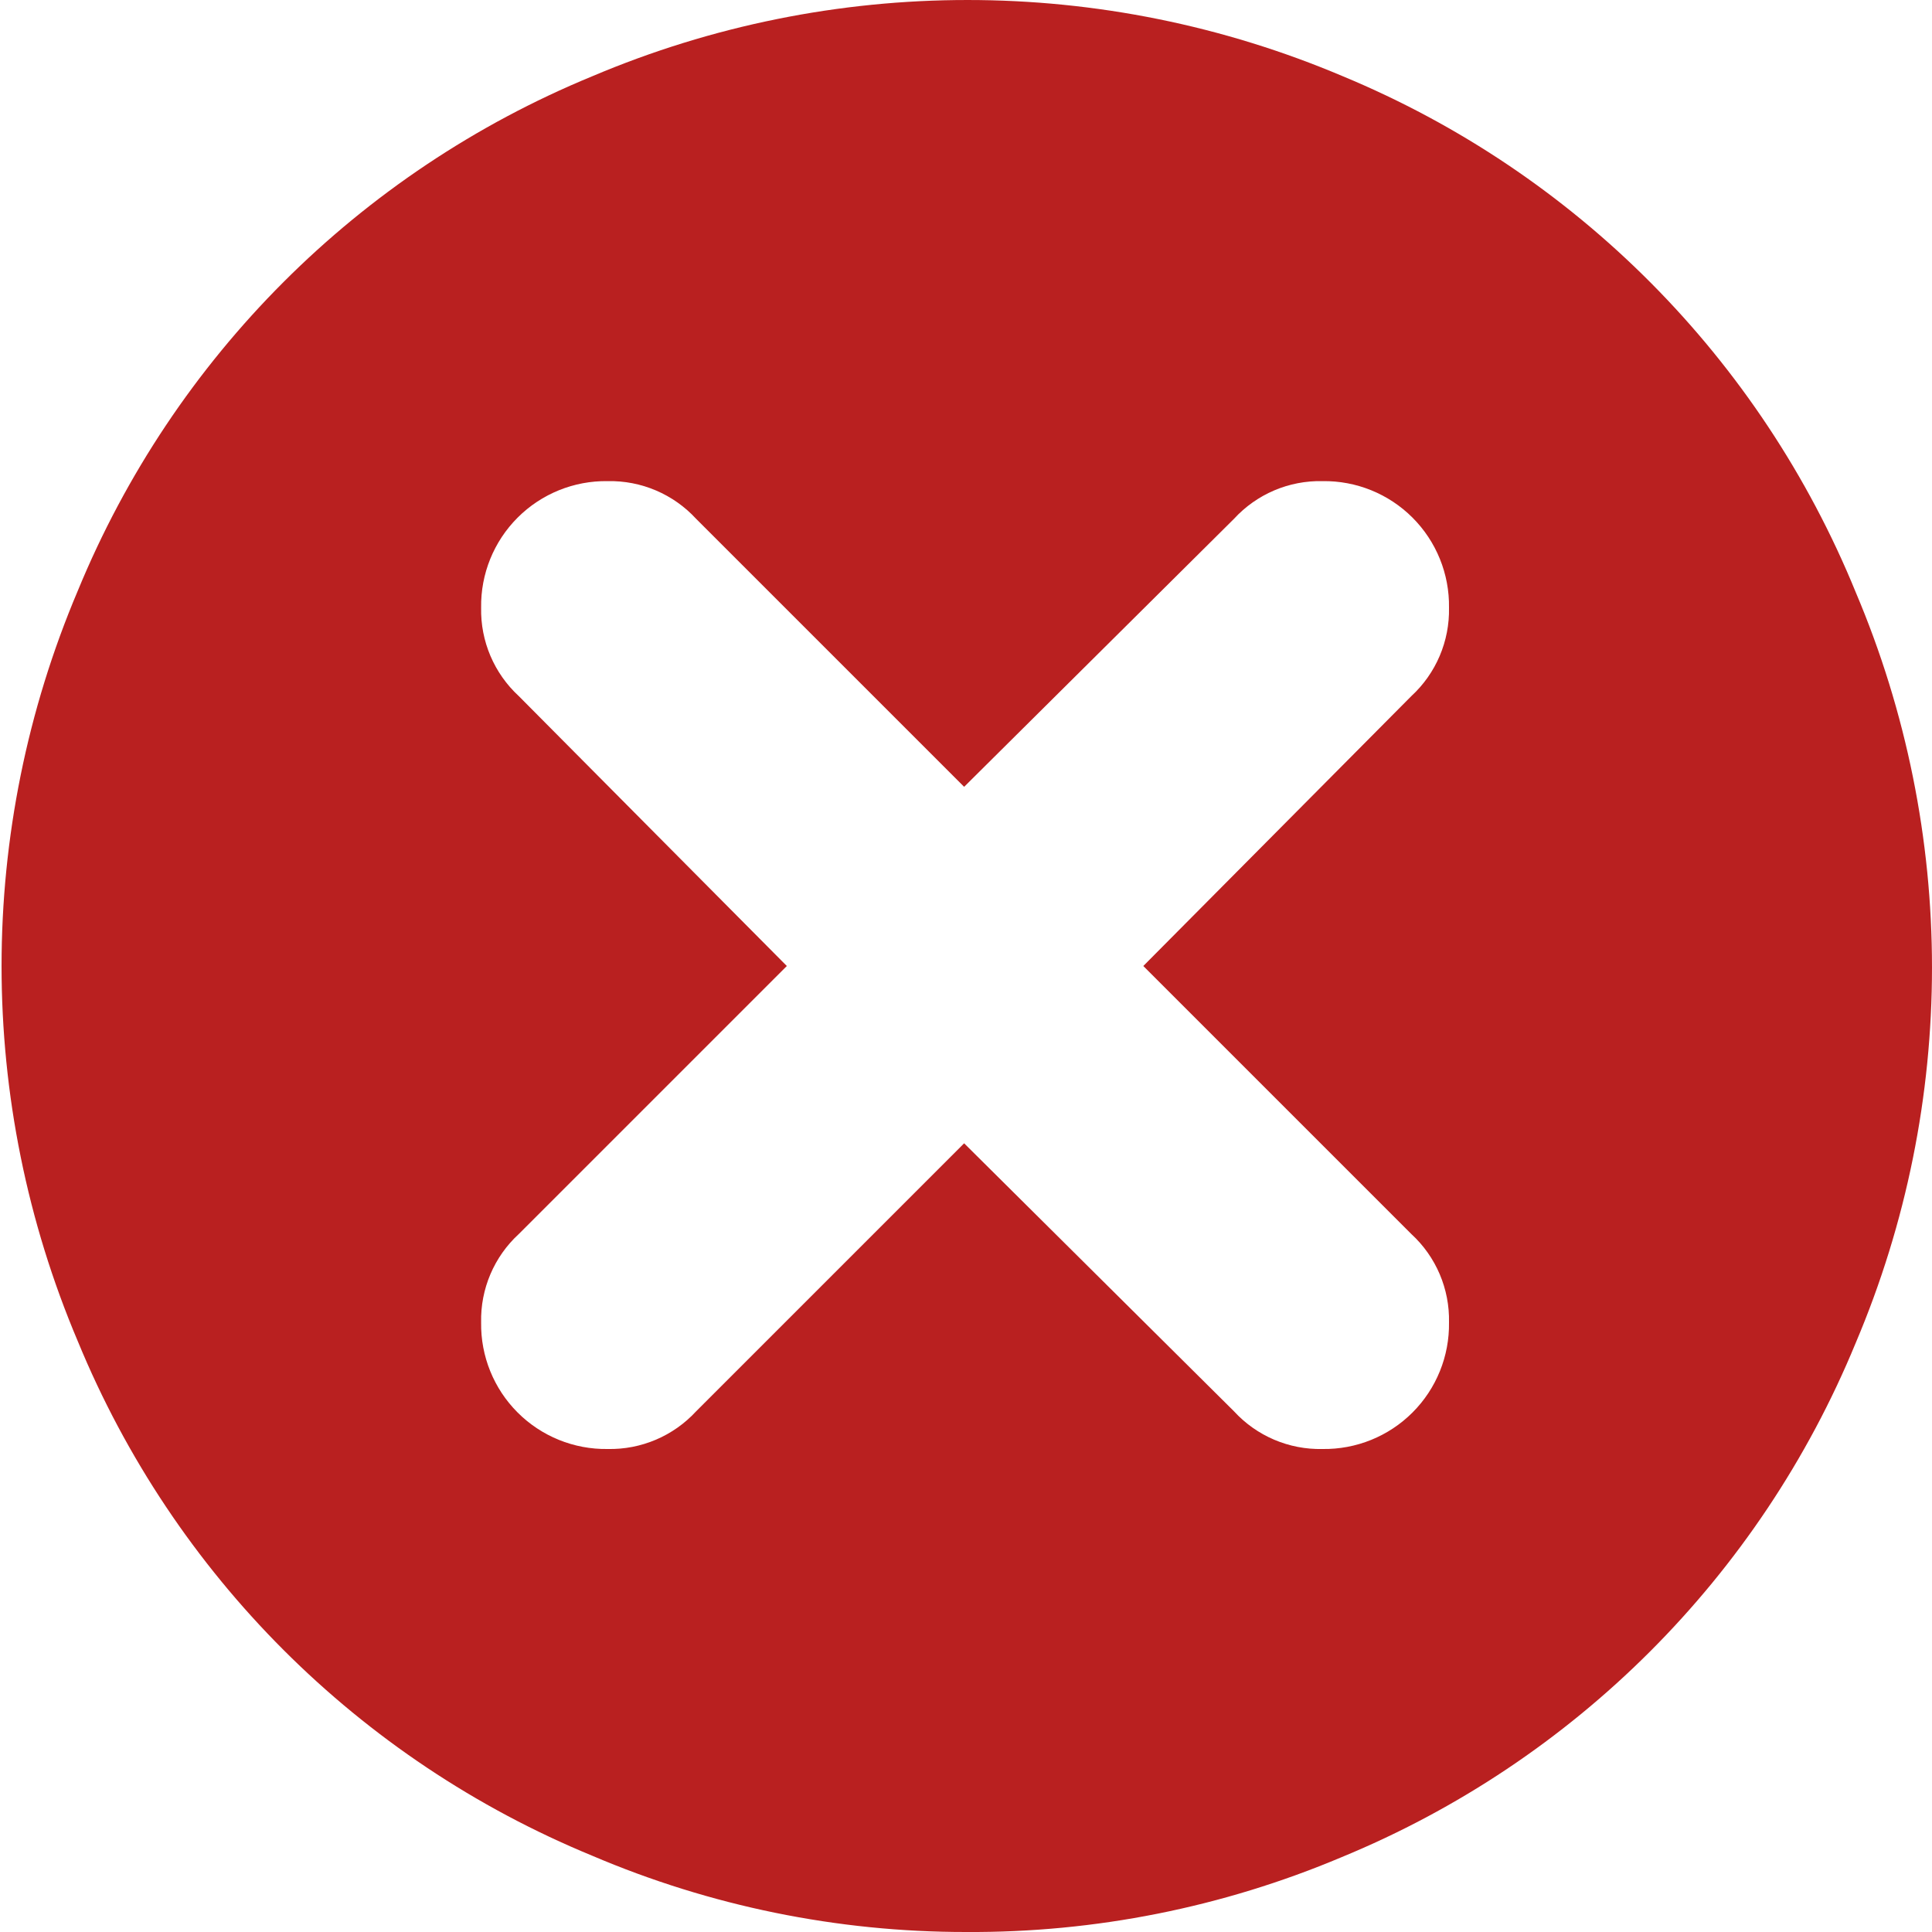
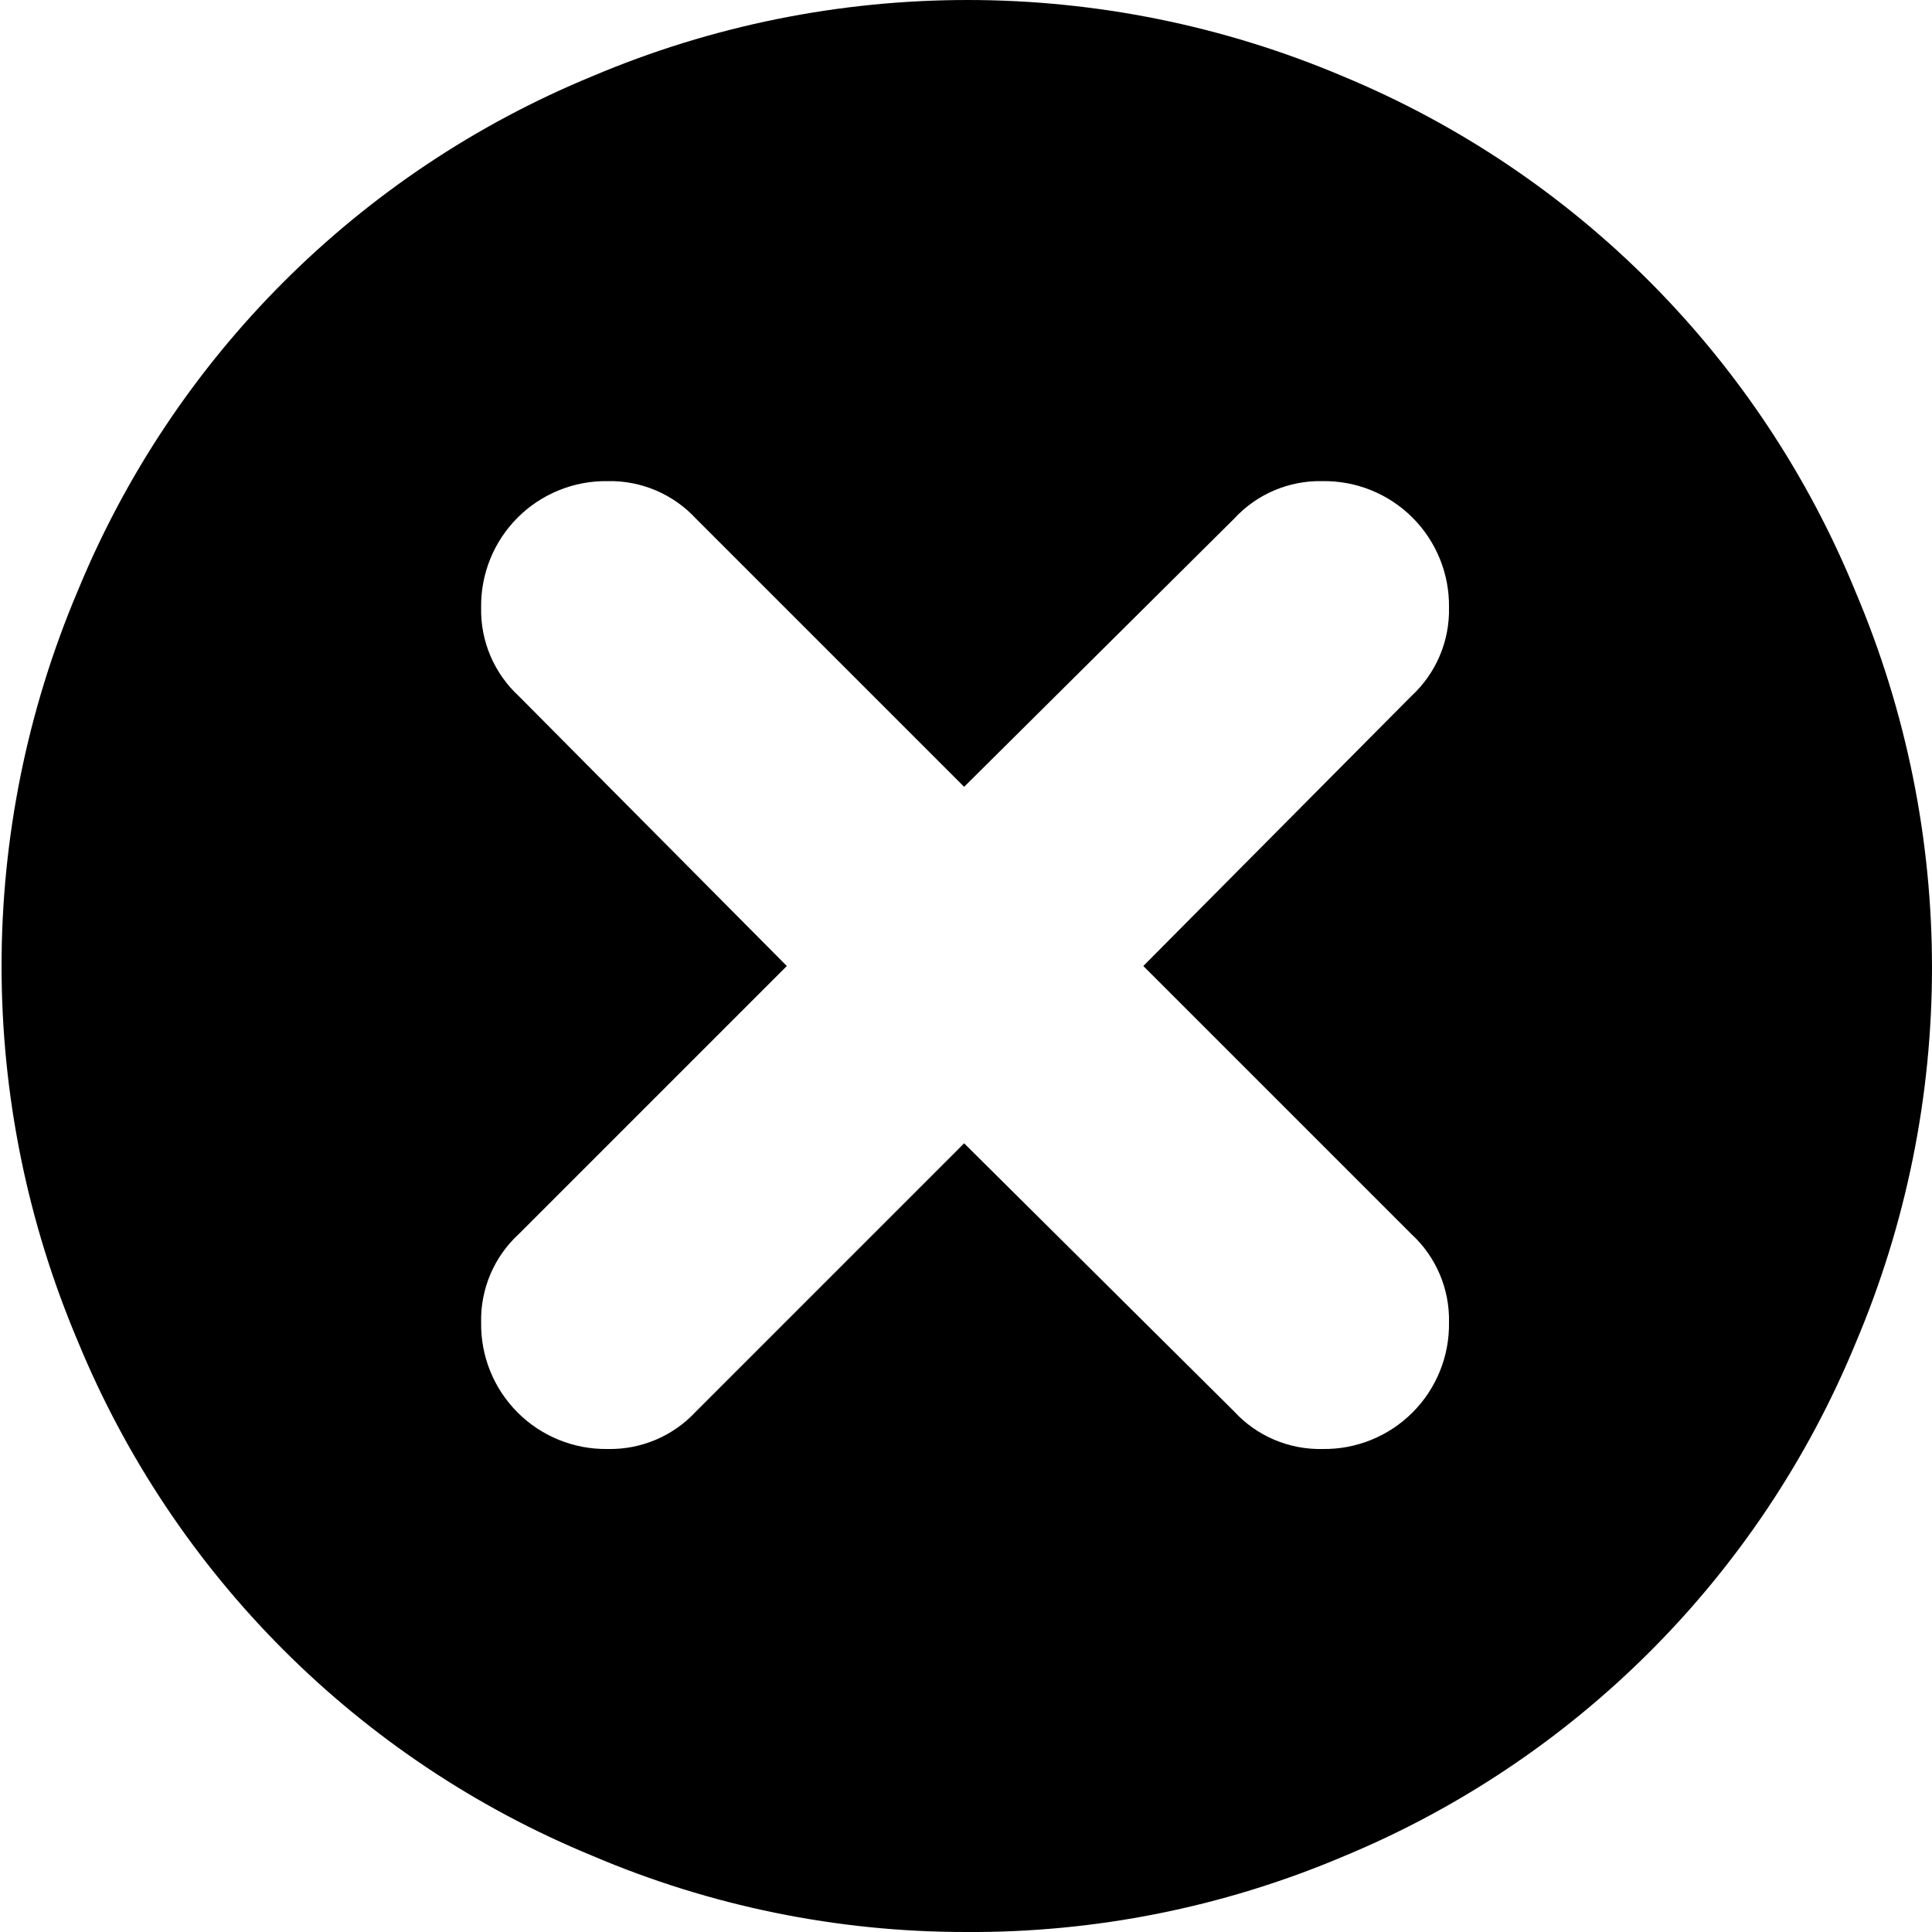
<svg xmlns="http://www.w3.org/2000/svg" viewBox="0 0 62 62">
  <defs>
-     <style>.cls-1{fill:#b92020;}</style>
+     <style>.cls-1{fill:$red;}</style>
  </defs>
  <g id="Слой_2" data-name="Слой 2">
    <g id="Слой_1-2" data-name="Слой 1">
      <path class="cls-1" d="M31,62a30.51,30.51,0,0,1-12-2.45,30.33,30.33,0,0,1-16.5-16.5,30.86,30.86,0,0,1,0-24.1A30.33,30.33,0,0,1,19,2.45a30.86,30.86,0,0,1,24.1,0A30.33,30.33,0,0,1,59.55,19a30.86,30.86,0,0,1,0,24.1,30.33,30.33,0,0,1-16.5,16.5A30.51,30.51,0,0,1,31,62ZM45.29,22.34A3.75,3.75,0,0,0,46.5,19.5a4,4,0,0,0-4.06-4.06,3.74,3.74,0,0,0-2.84,1.21l-8.66,8.6-8.6-8.6a3.75,3.75,0,0,0-2.84-1.21,4,4,0,0,0-4.06,4.06,3.75,3.75,0,0,0,1.21,2.84L25.25,31l-8.6,8.6a3.74,3.74,0,0,0-1.21,2.84A4,4,0,0,0,19.5,46.5a3.75,3.75,0,0,0,2.84-1.21l8.6-8.6,8.66,8.6a3.74,3.74,0,0,0,2.84,1.21,4,4,0,0,0,4.06-4.06,3.74,3.74,0,0,0-1.21-2.84L36.69,31Z" />
    </g>
  </g>
</svg>
